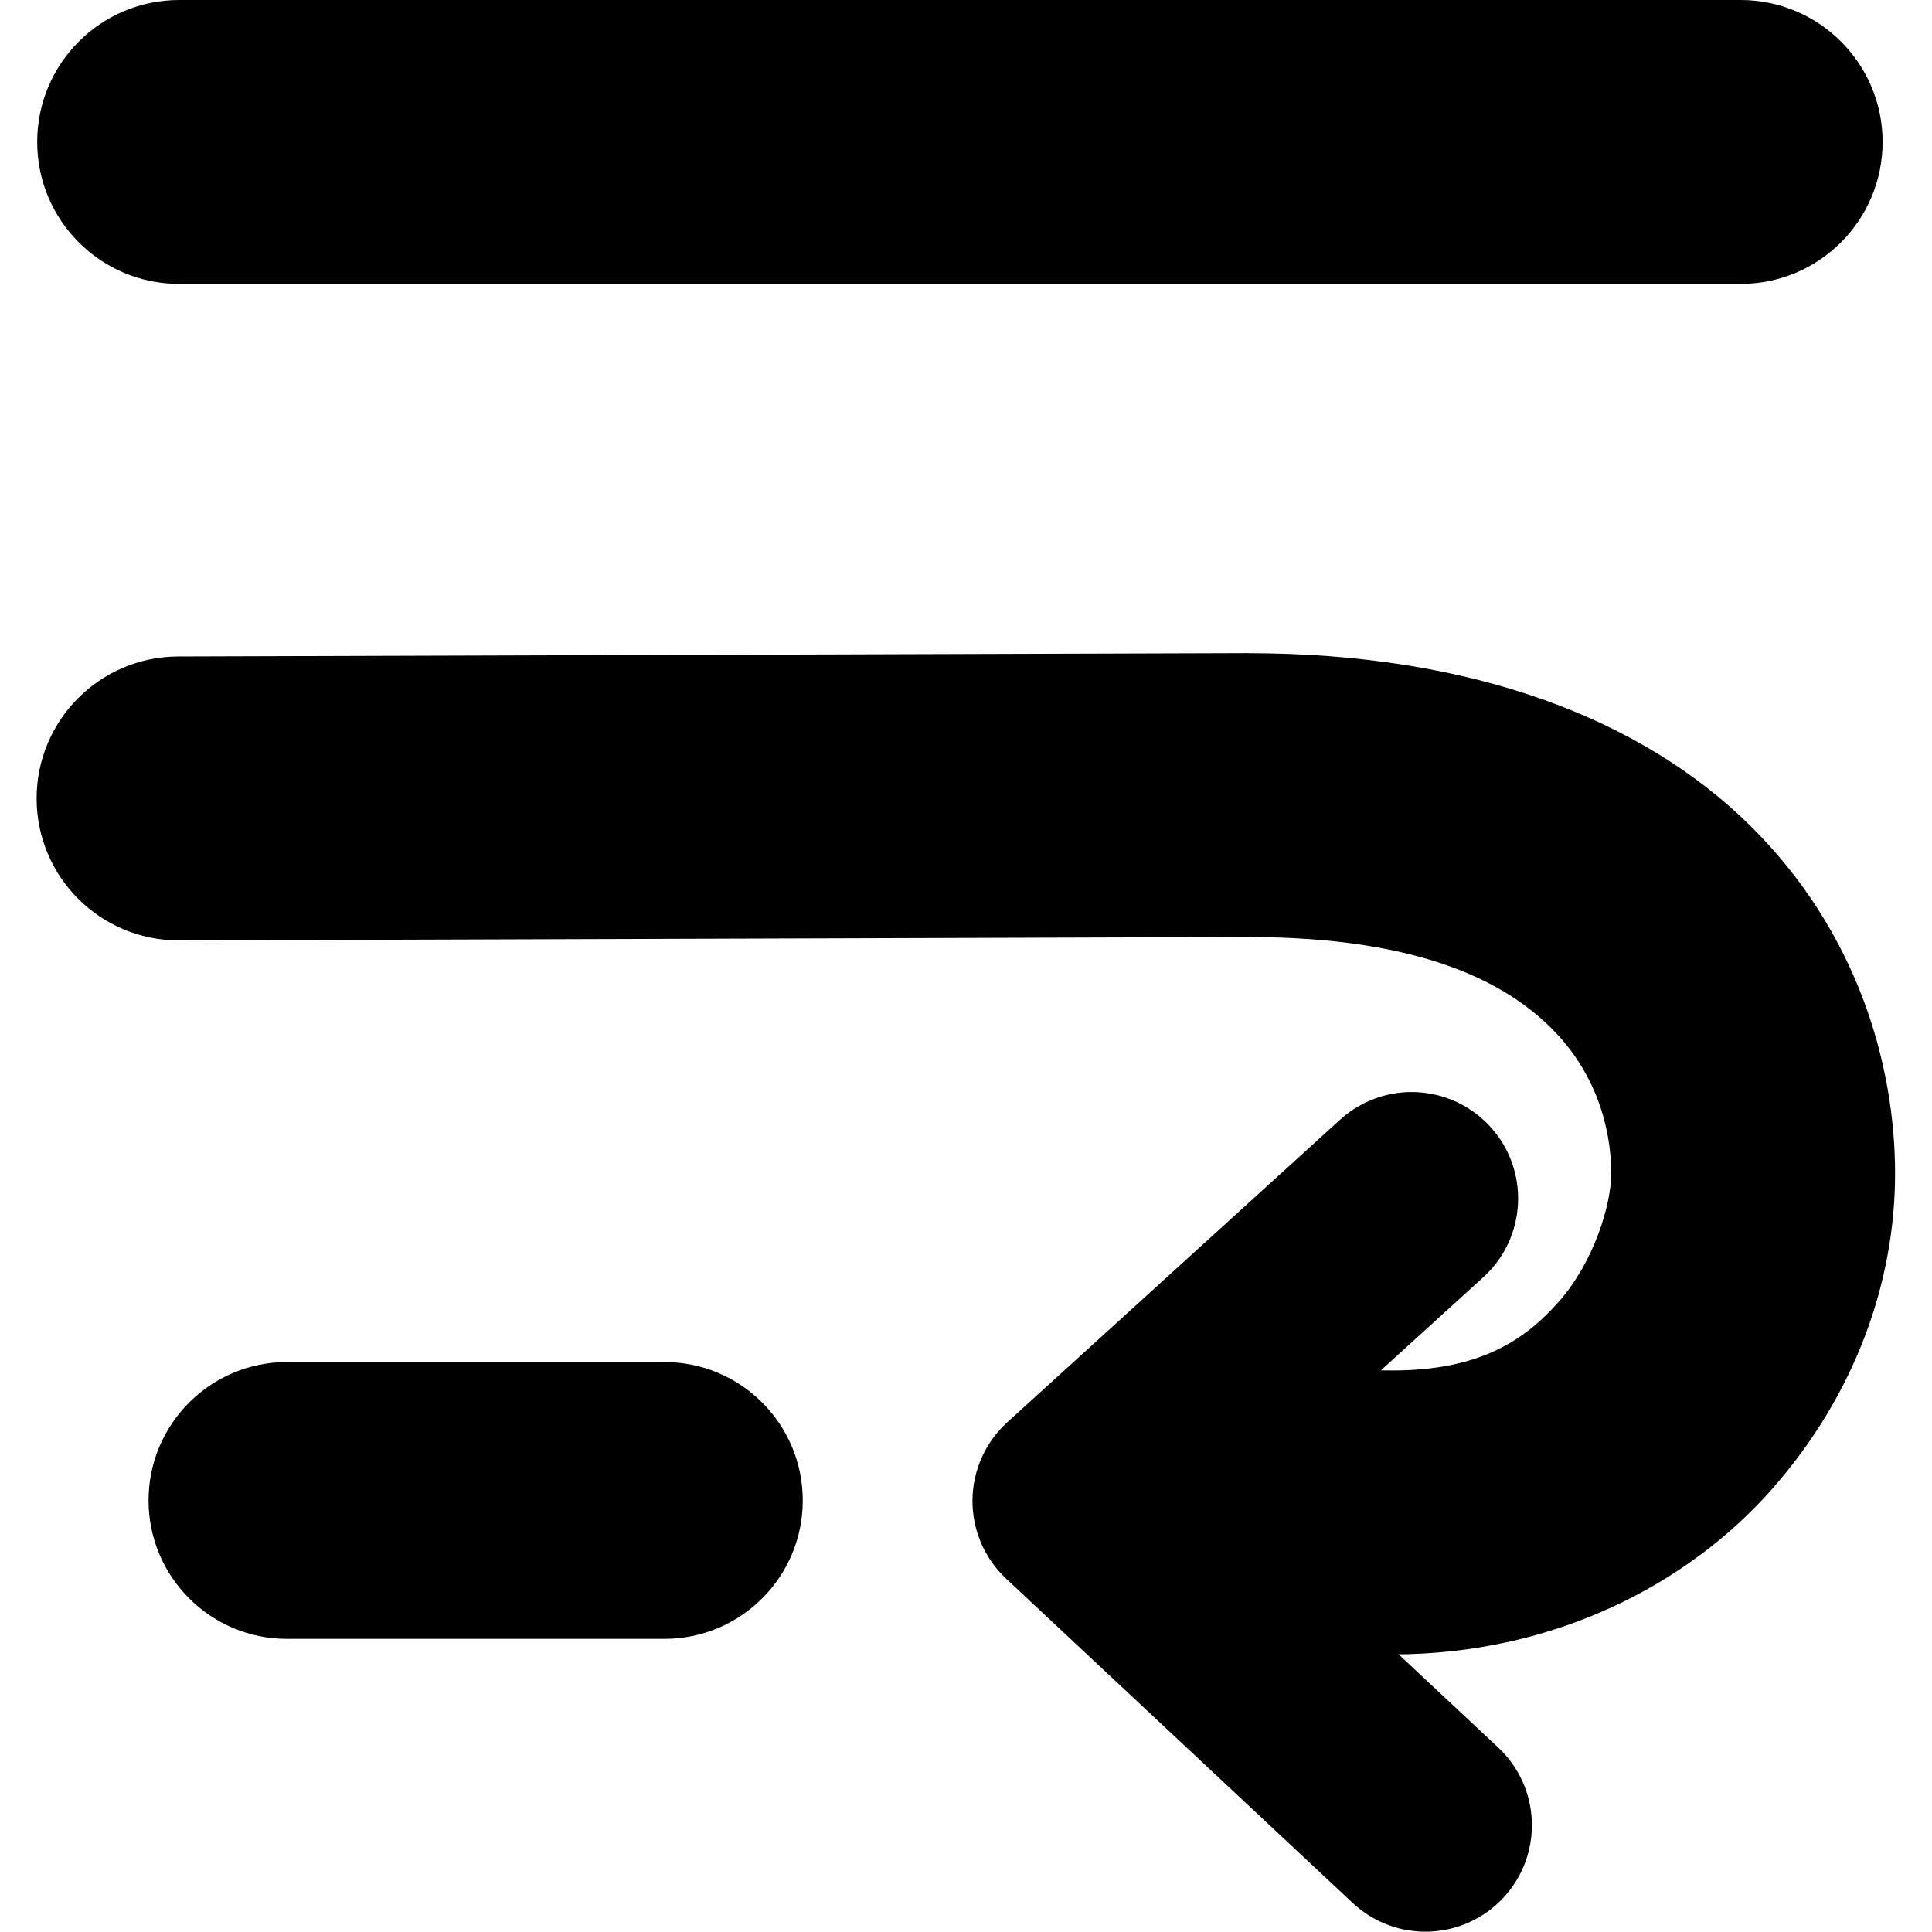
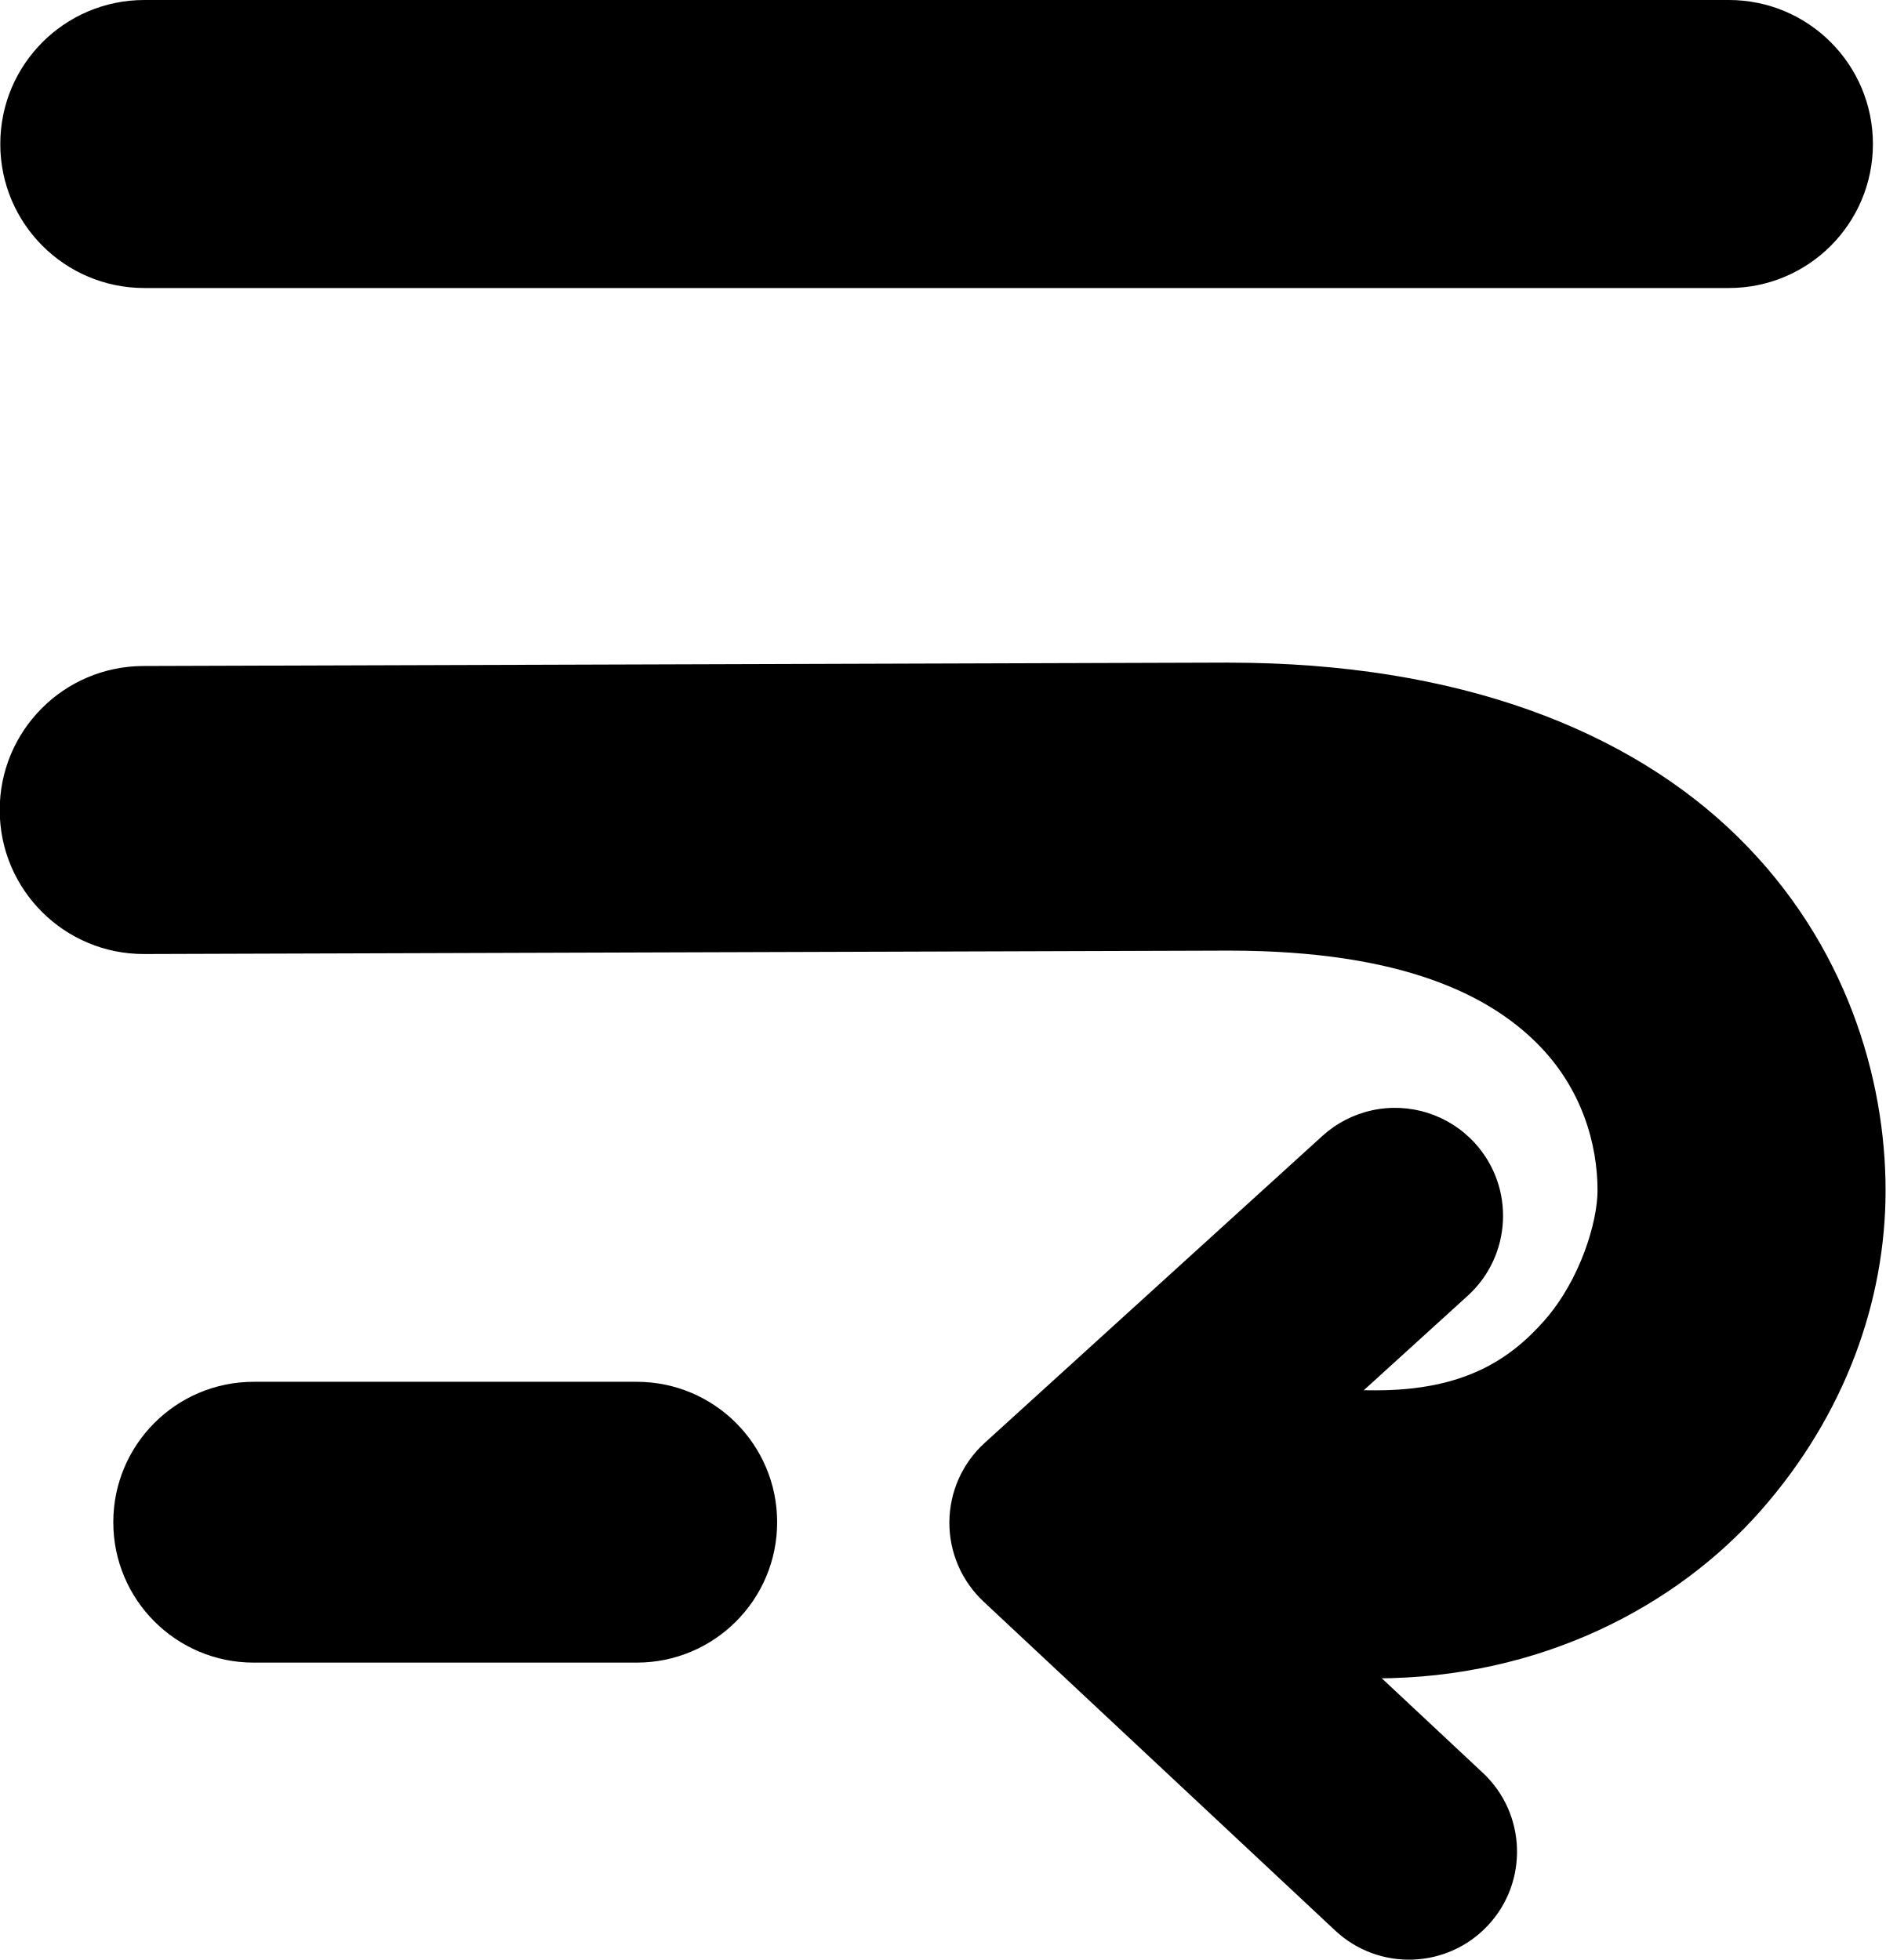
- <svg xmlns="http://www.w3.org/2000/svg" width="16" height="16" version="1.1" viewBox="0 0 261.8 272.2">
+ <svg xmlns="http://www.w3.org/2000/svg" version="1.1" viewBox="0 0 261.8 272.2">
  <path fill="currentColor" d="m20.04 0a20 20 0 0 0-20 20 20 20 0 0 0 20 20h220a20 20 0 0 0 20-20 20 20 0 0 0-20-20z" />
  <path fill="currentColor" d="m170.6 92.02-150.7 0.473a20 20 0 0 0-19.94 20.06 20 20 0 0 0 20.06 19.94l150.6-0.473h6e-3c24.37 1e-3 36.19 6.387 42.64 12.74 6.449 6.352 8.539 14.26 8.539 20.57 0 4.368-2.41 12.4-7.342 18.02-4.93 5.613-11.39 9.733-23.45 9.736l-35.2-0.262a20 20 0 0 0-20.15 19.85 20 20 0 0 0 19.85 20.15l35.41 0.264h0.074c22.83 0 41.76-9.969 53.51-23.34 11.75-13.37 17.29-29.21 17.29-44.42 0-15.46-5.385-34.21-20.47-49.06-15.09-14.86-38.86-24.24-70.71-24.24z" />
  <path fill="currentColor" d="m35.23 191.9a19.5 19.5 0 0 0-19.5 19.5 19.5 19.5 0 0 0 19.5 19.5h53.17a19.5 19.5 0 0 0 19.5-19.5 19.5 19.5 0 0 0-19.5-19.5z" />
  <path fill="currentColor" d="m190.5 154.2a15 15 0 0 0-6.9 3.559l-46.88 42.62a15 15 0 0 0-0.158 22.05l48.82 45.68a15 15 0 0 0 21.2-0.705 15 15 0 0 0-0.705-21.2l-36.94-34.57 34.84-31.68a15 15 0 0 0 1.01-21.19 15 15 0 0 0-14.29-4.566z" />
</svg>
